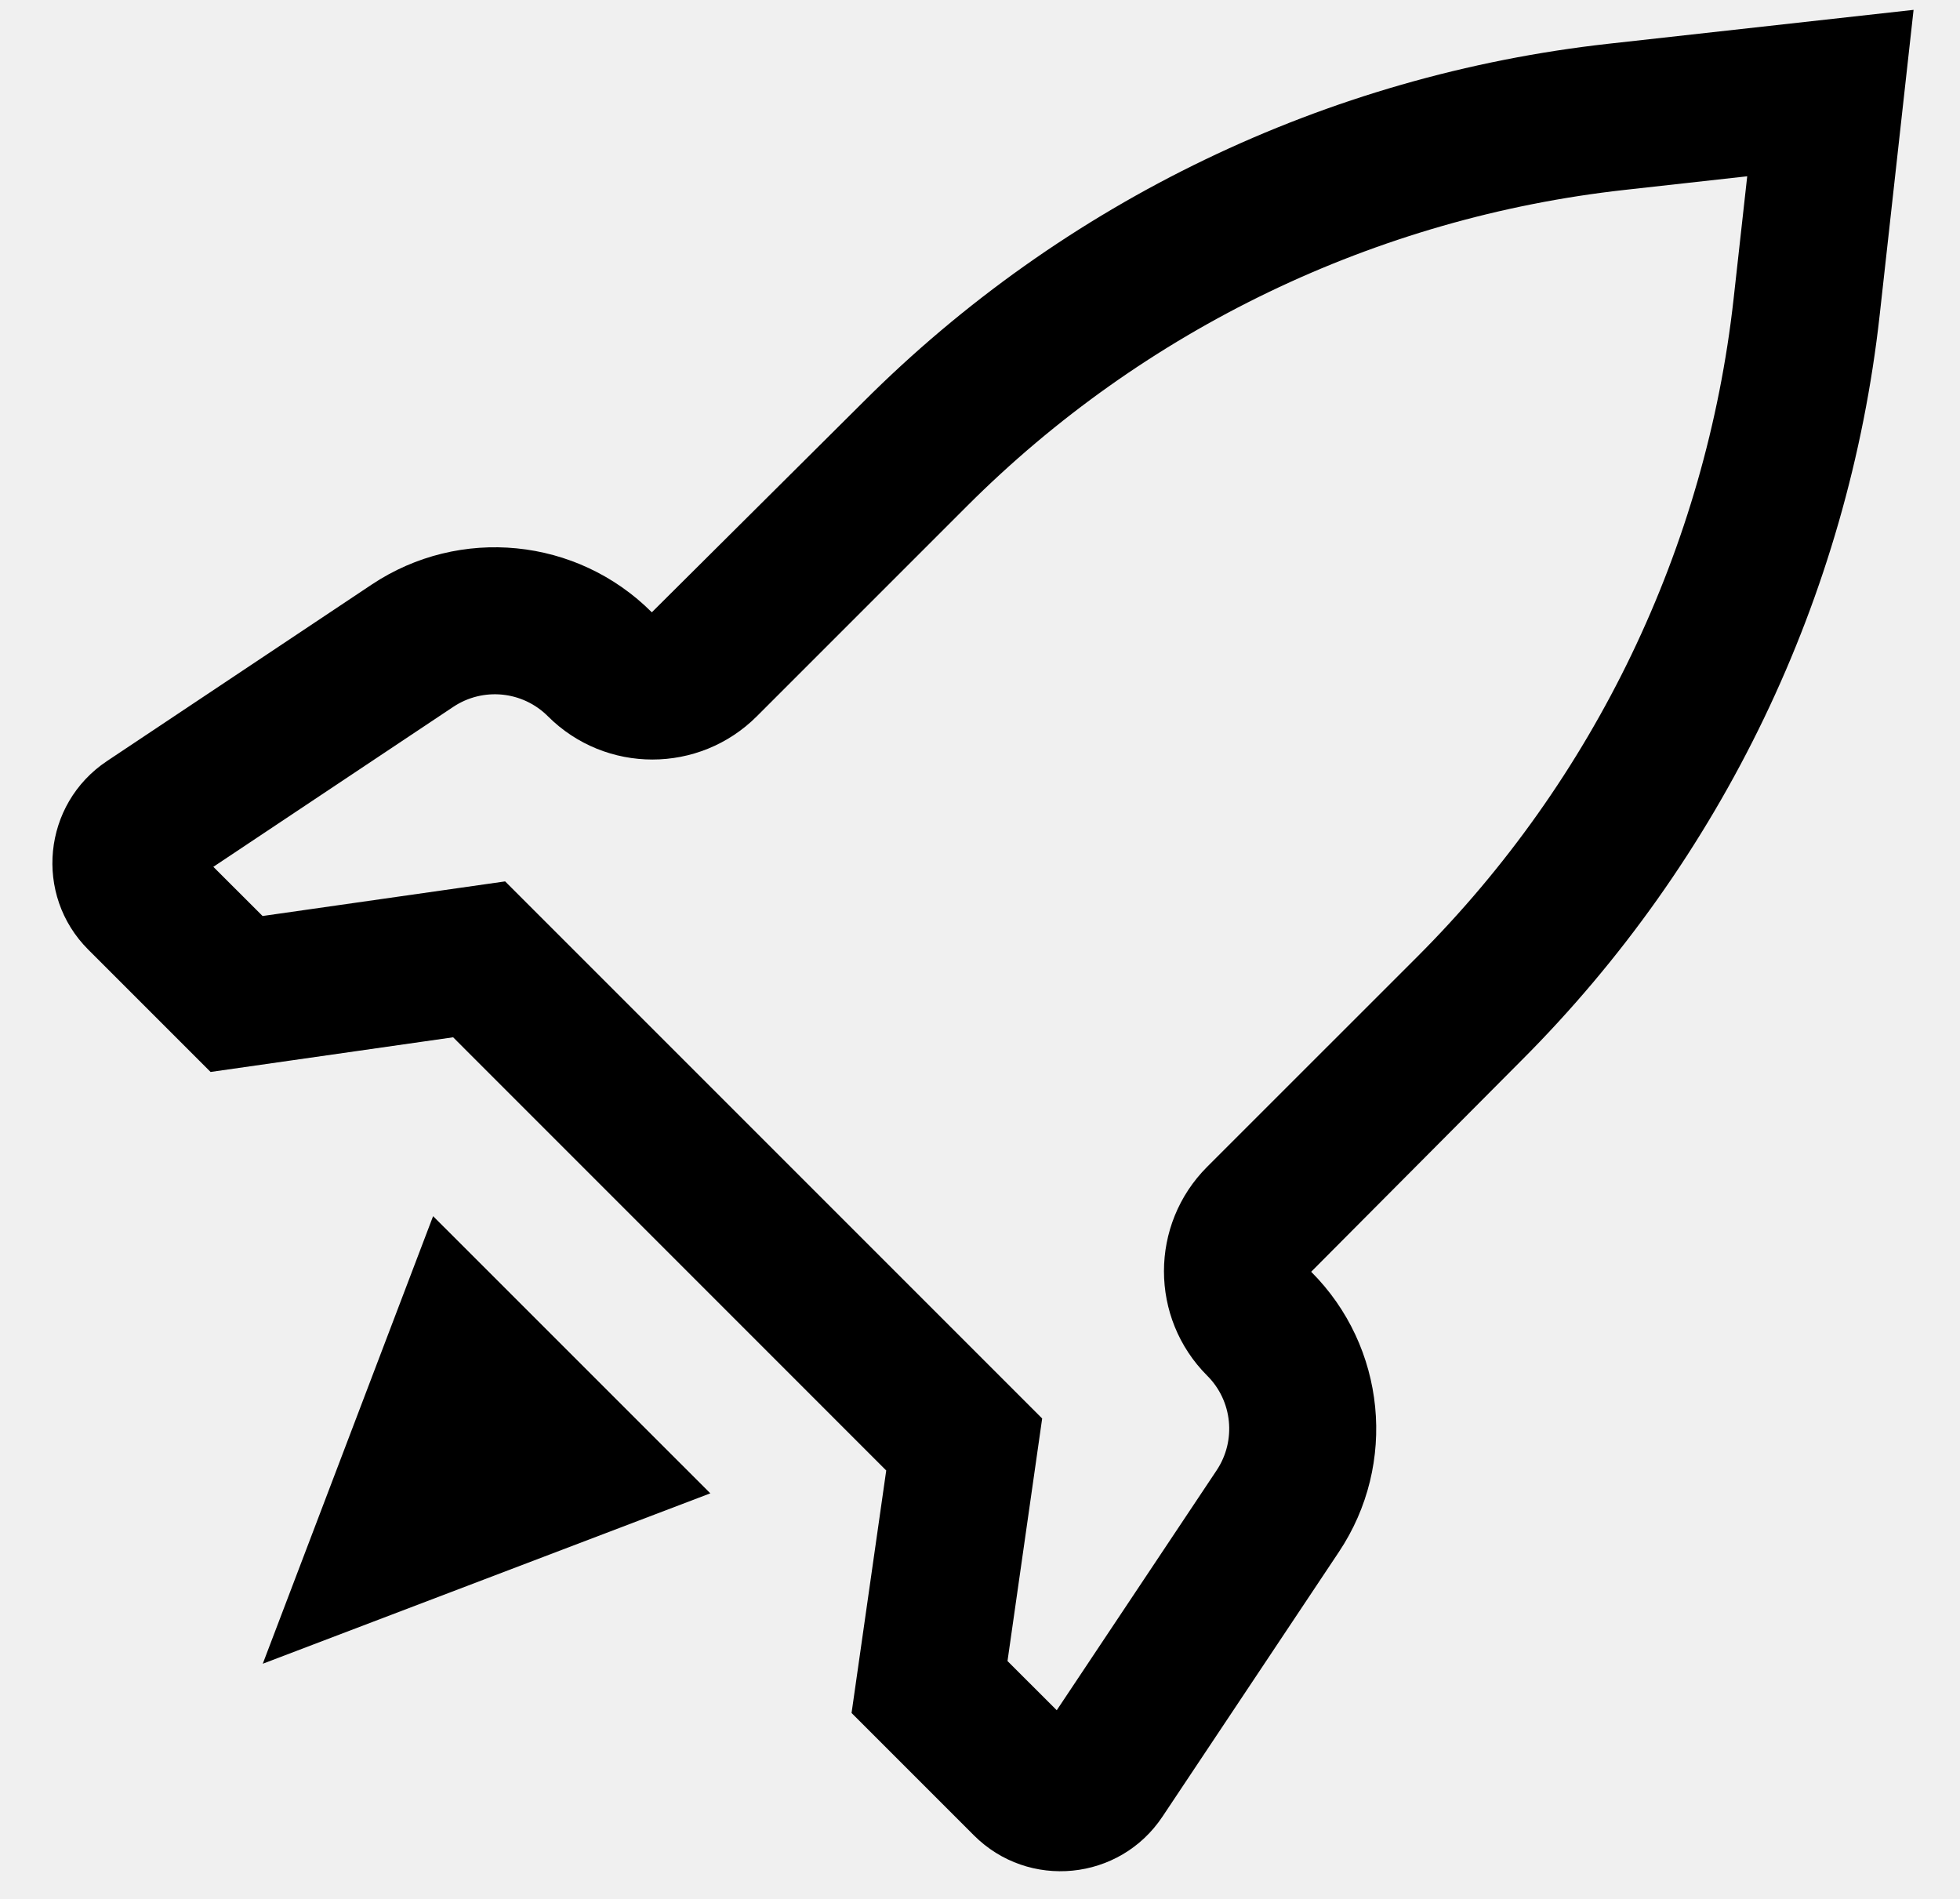
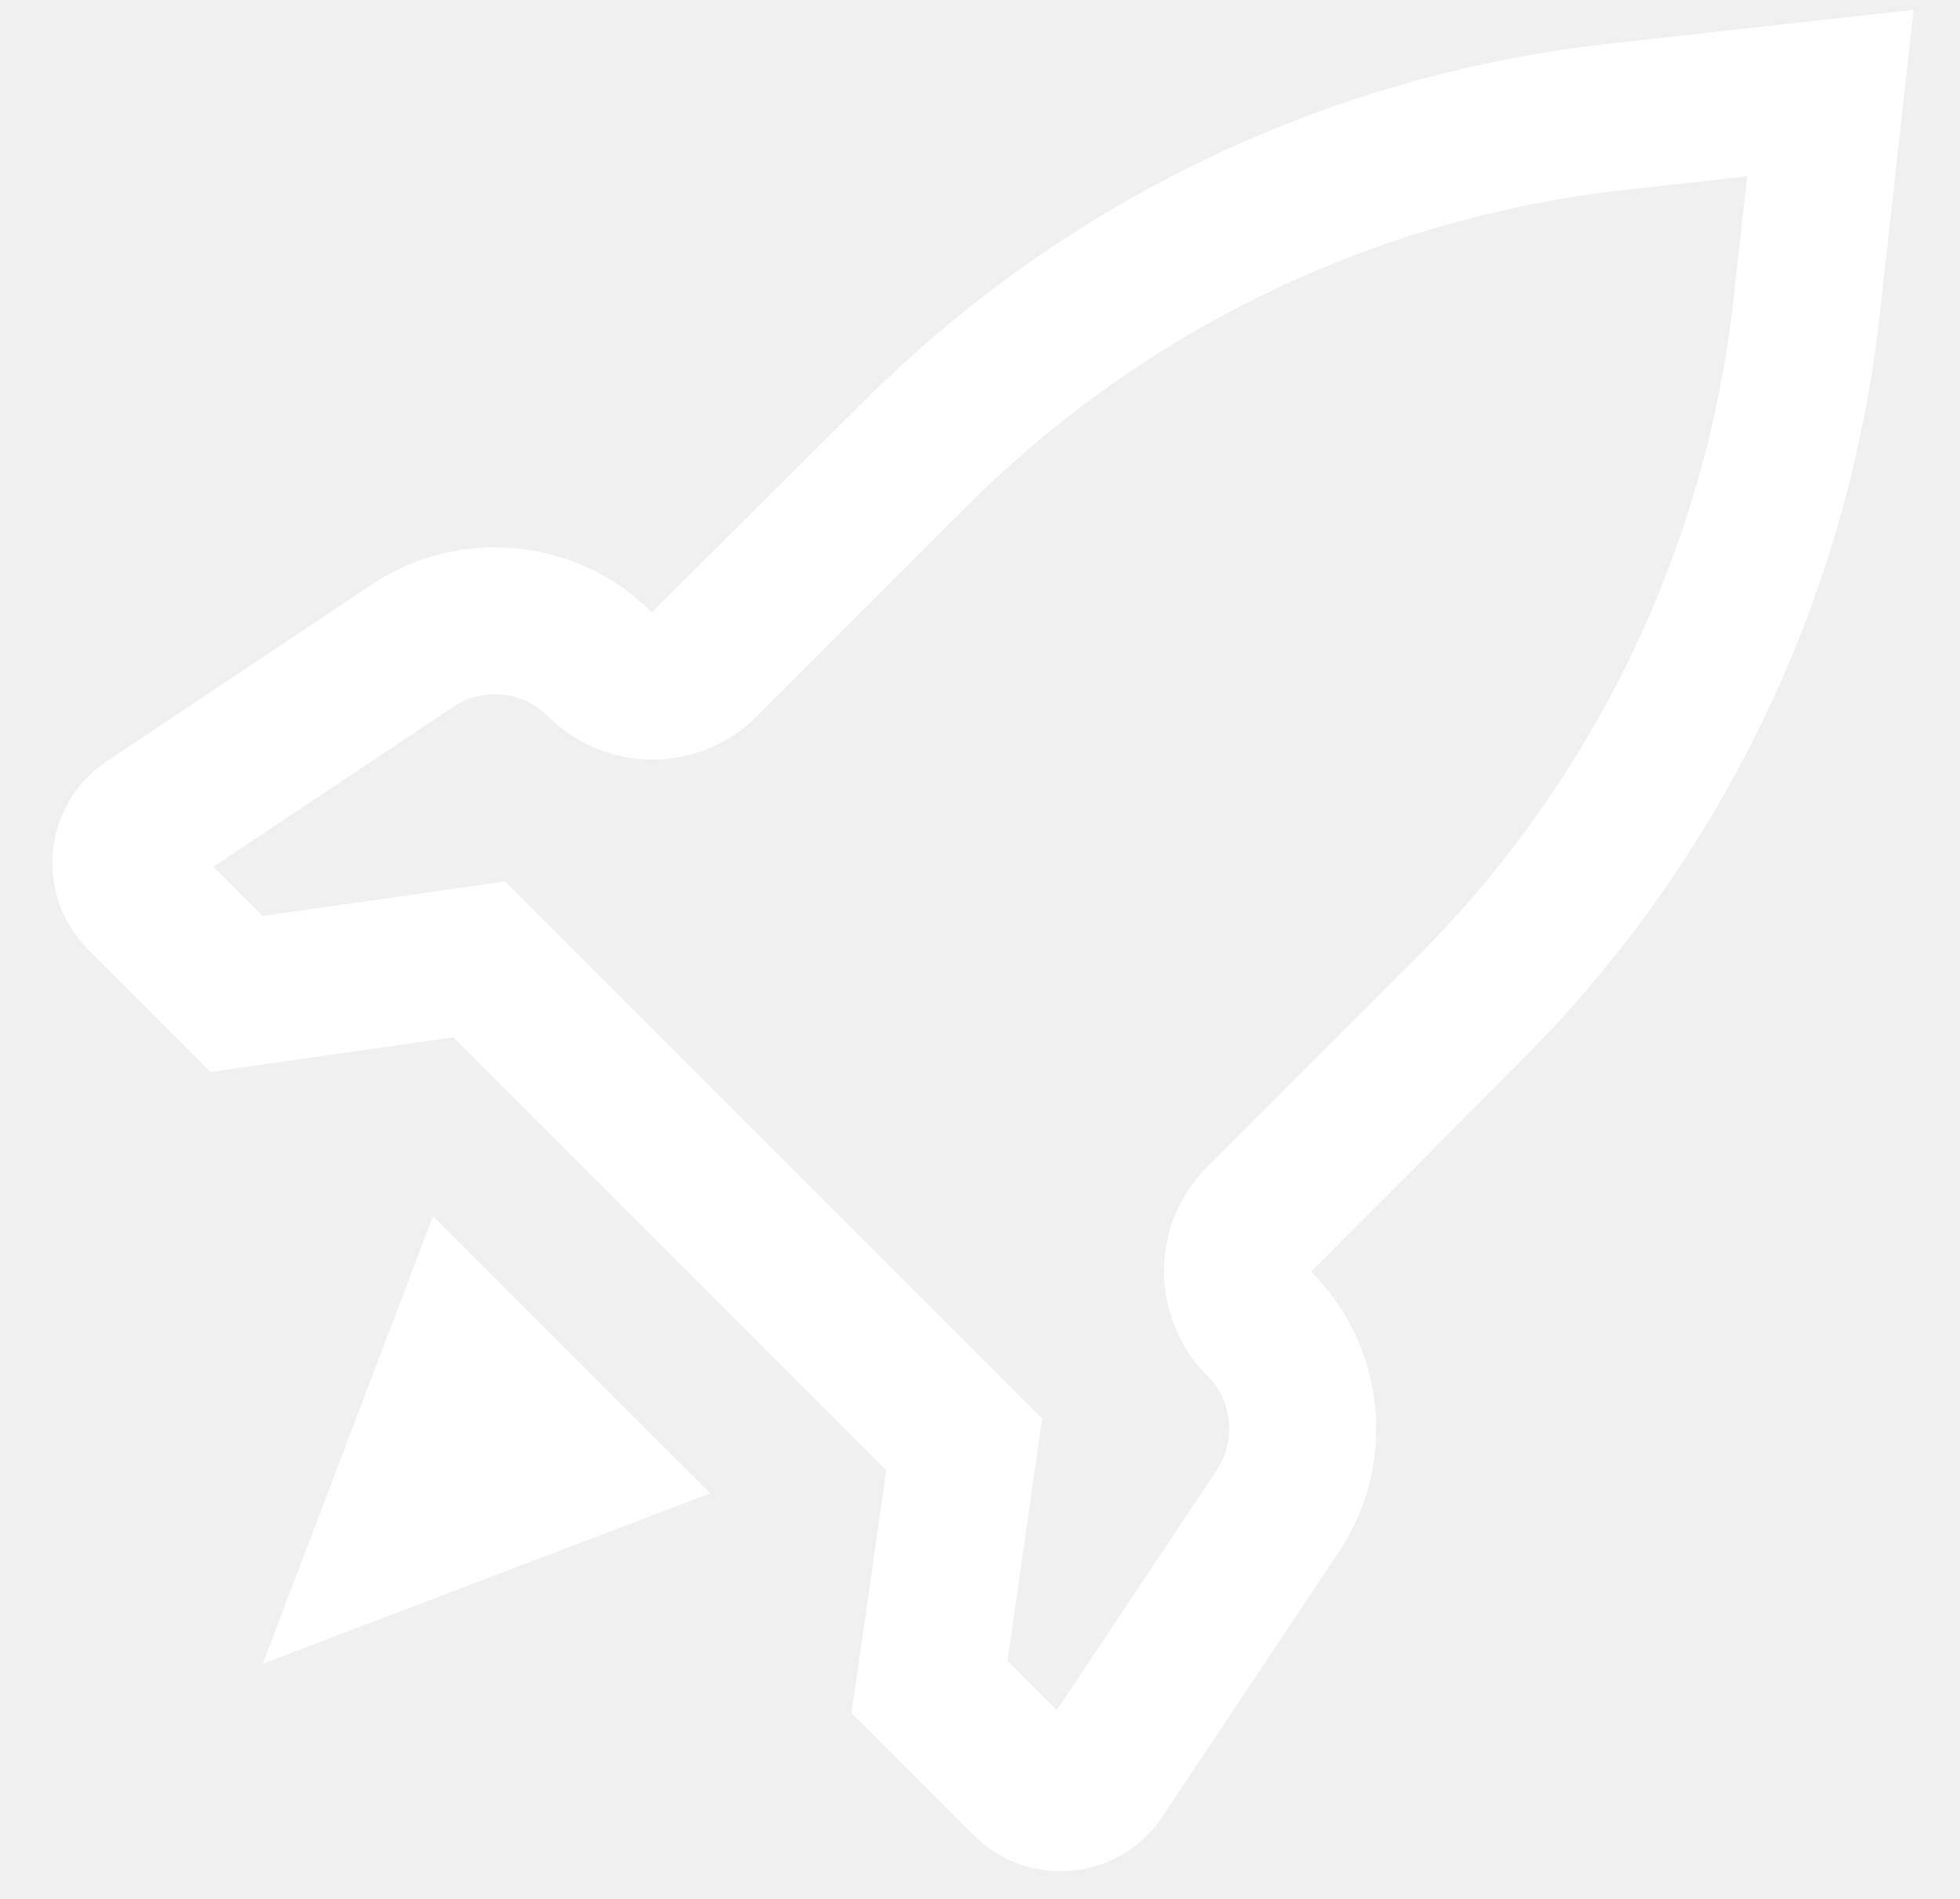
<svg xmlns="http://www.w3.org/2000/svg" width="32" height="31" viewBox="0 0 32 31" fill="none">
-   <path fill-rule="evenodd" clip-rule="evenodd" d="M26.263 0.714L31.242 0.161L30.689 5.141C30.178 9.744 28.114 14.037 24.839 17.313L21.407 20.762C22.629 21.983 22.819 23.898 21.86 25.335L18.979 29.657C18.279 30.708 16.793 30.855 15.9 29.962L13.903 27.965L14.469 24.006L7.398 16.934L3.438 17.5L1.441 15.503C0.549 14.611 0.696 13.125 1.746 12.425L6.069 9.543C7.506 8.585 9.42 8.774 10.642 9.996L14.091 6.565C17.366 3.289 21.659 1.226 26.263 0.714ZM28.304 4.876L28.526 2.878L26.528 3.1C22.466 3.551 18.678 5.372 15.788 8.262L12.357 11.693C11.415 12.635 9.887 12.635 8.945 11.693C8.532 11.28 7.886 11.216 7.4 11.54L3.483 14.151L4.287 14.954L8.247 14.389L17.015 23.157L16.449 27.117L17.253 27.92L19.863 24.004C20.187 23.518 20.123 22.871 19.71 22.459C18.768 21.517 18.768 19.989 19.71 19.047L23.142 15.616C26.032 12.726 27.852 8.938 28.304 4.876Z" fill="black" />
-   <path d="M7.071 19.854L4.29 27.161L11.597 24.379L7.071 19.854Z" fill="black" />
+   <path fill-rule="evenodd" clip-rule="evenodd" d="M26.263 0.714L31.242 0.161L30.689 5.14C30.178 9.744 28.114 14.037 24.839 17.313L21.407 20.761C22.629 21.983 22.819 23.897 21.86 25.335L18.979 29.657C18.279 30.707 16.793 30.855 15.9 29.962L13.903 27.965L14.469 24.005L7.398 16.934L3.438 17.5L1.441 15.503C0.549 14.611 0.696 13.125 1.746 12.425L6.069 9.543C7.506 8.585 9.42 8.774 10.642 9.996L14.091 6.565C17.366 3.289 21.659 1.226 26.263 0.714ZM28.304 4.875L28.526 2.878L26.528 3.1C22.466 3.551 18.678 5.372 15.788 8.262L12.357 11.693C11.415 12.635 9.887 12.635 8.945 11.693C8.532 11.28 7.886 11.216 7.4 11.54L3.483 14.151L4.287 14.954L8.247 14.389L17.015 23.157L16.449 27.117L17.253 27.92L19.863 24.004C20.187 23.518 20.123 22.871 19.71 22.459C18.768 21.516 18.768 19.989 19.71 19.047L23.142 15.616C26.032 12.726 27.852 8.938 28.304 4.875Z" fill="white" />
+   <path d="M7.071 19.854L4.29 27.161L11.597 24.379L7.071 19.854Z" fill="white" />
</svg>
